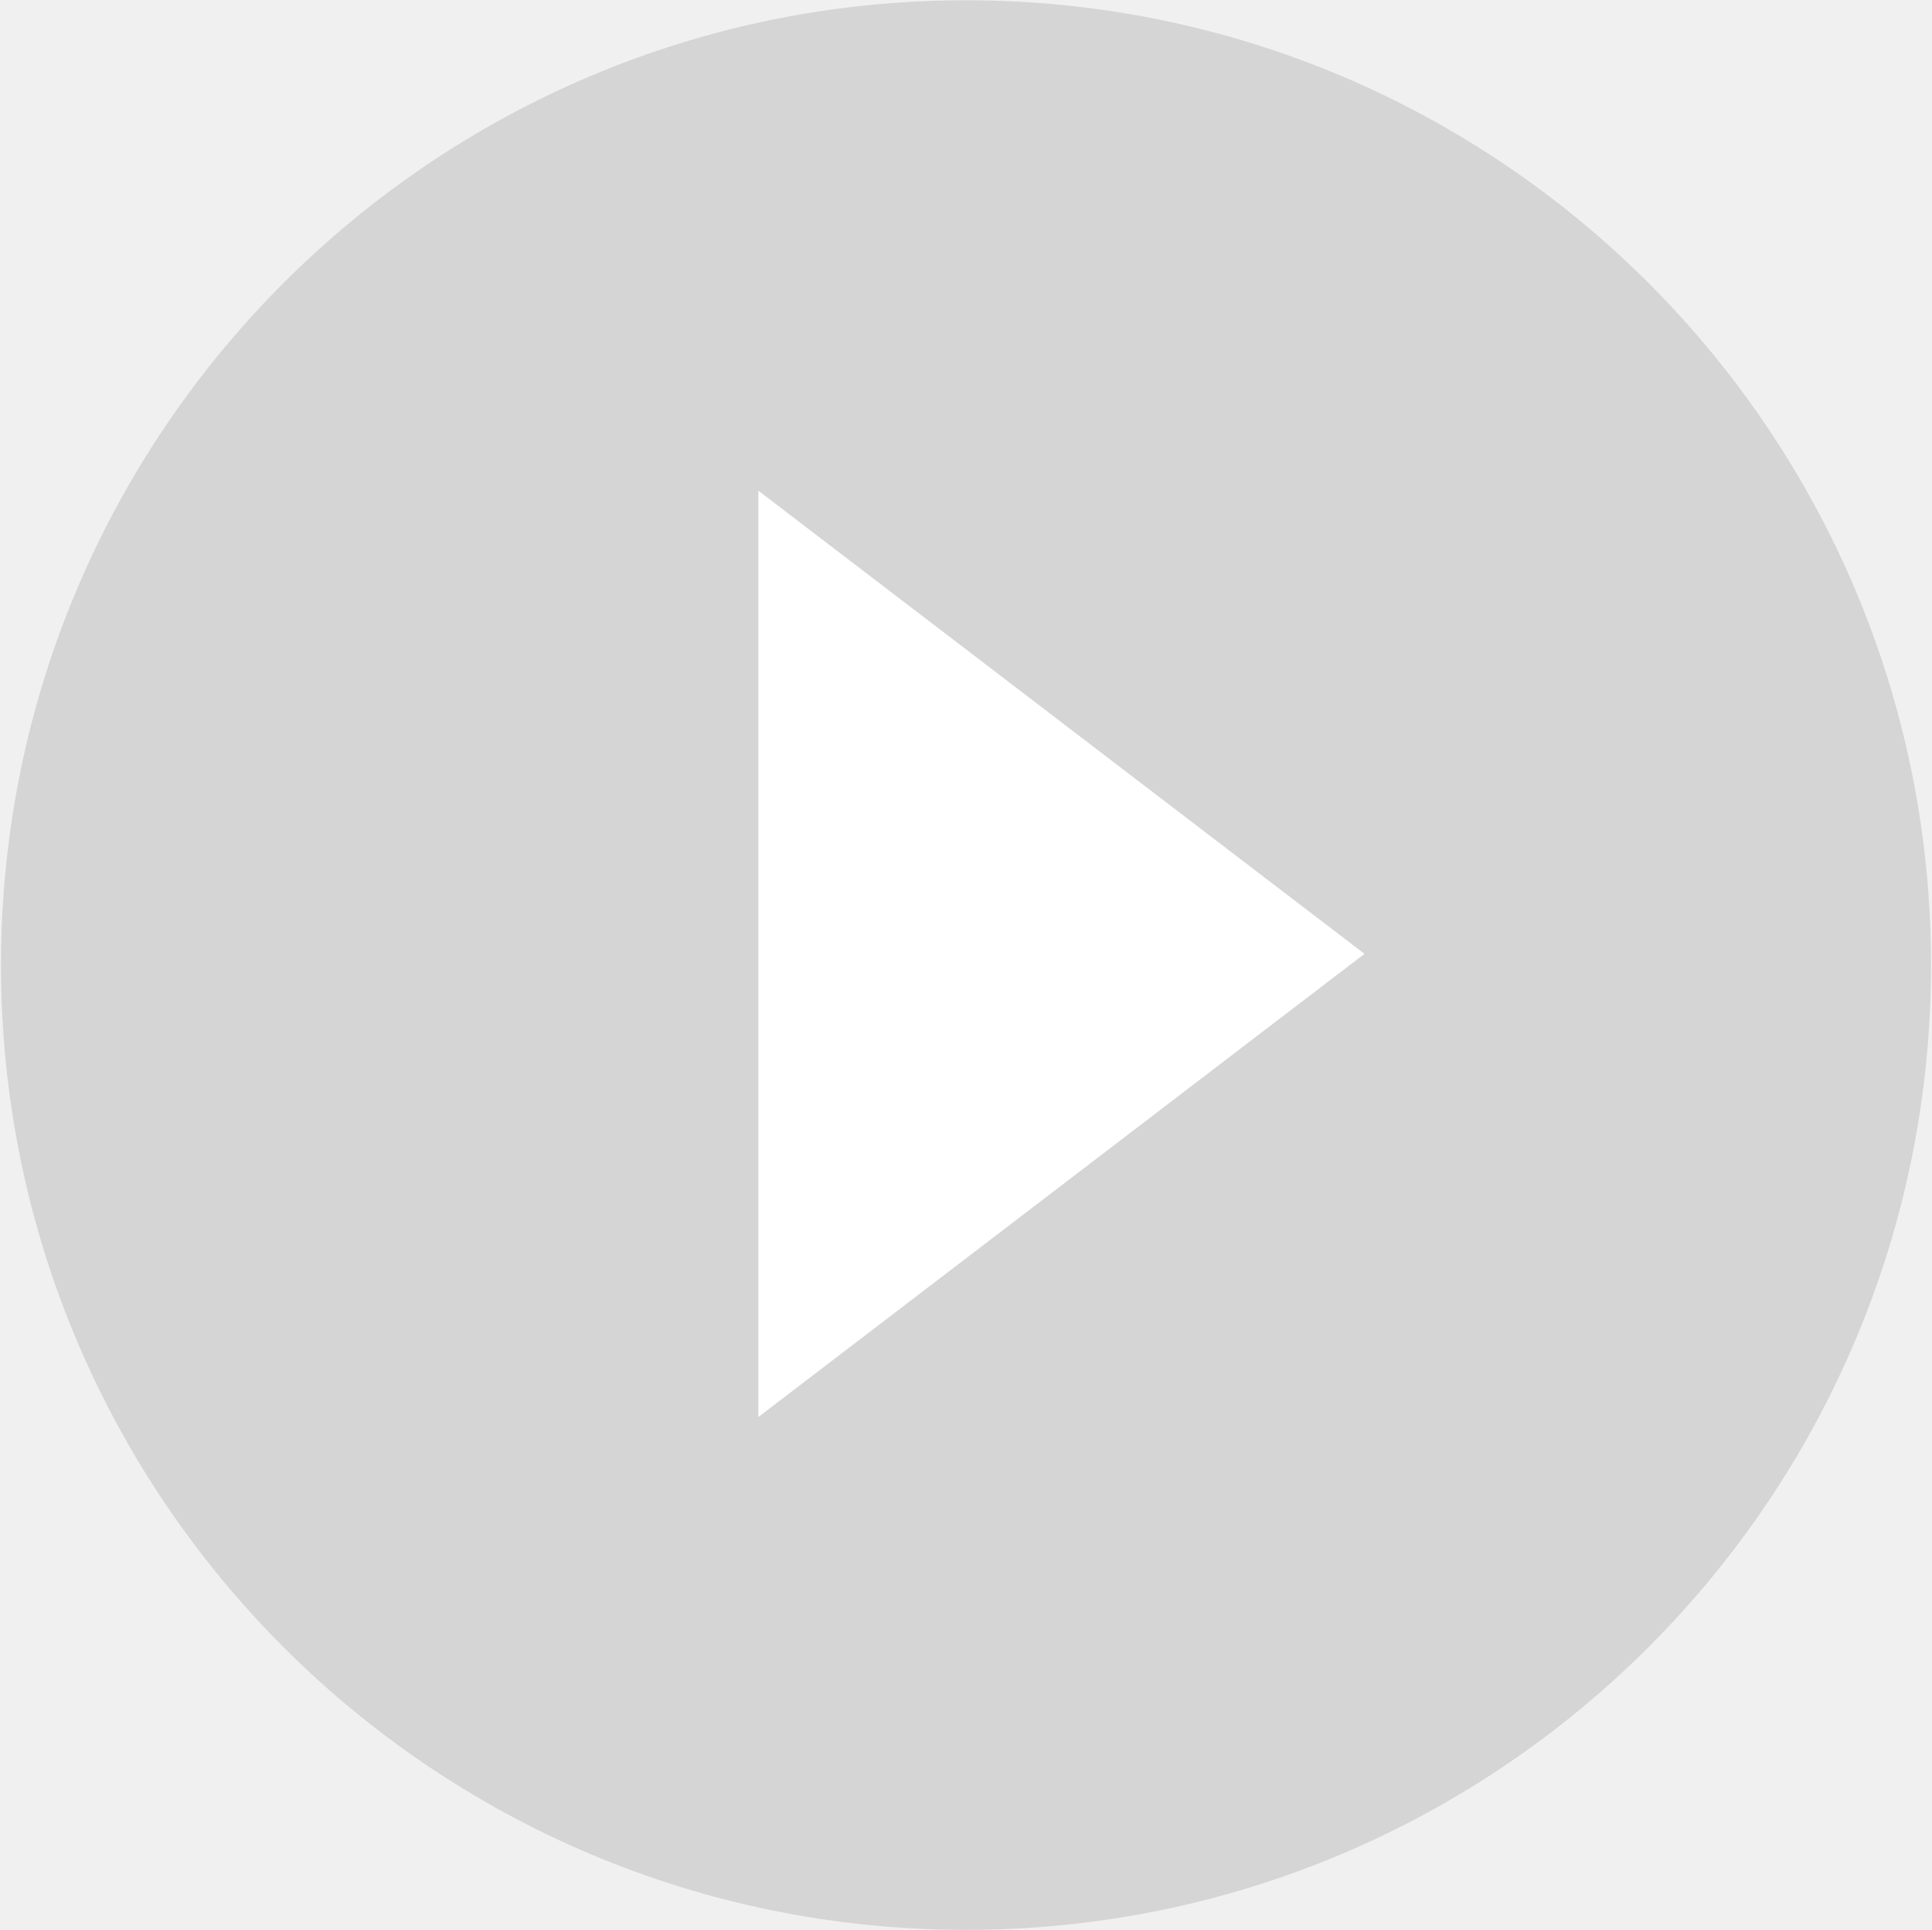
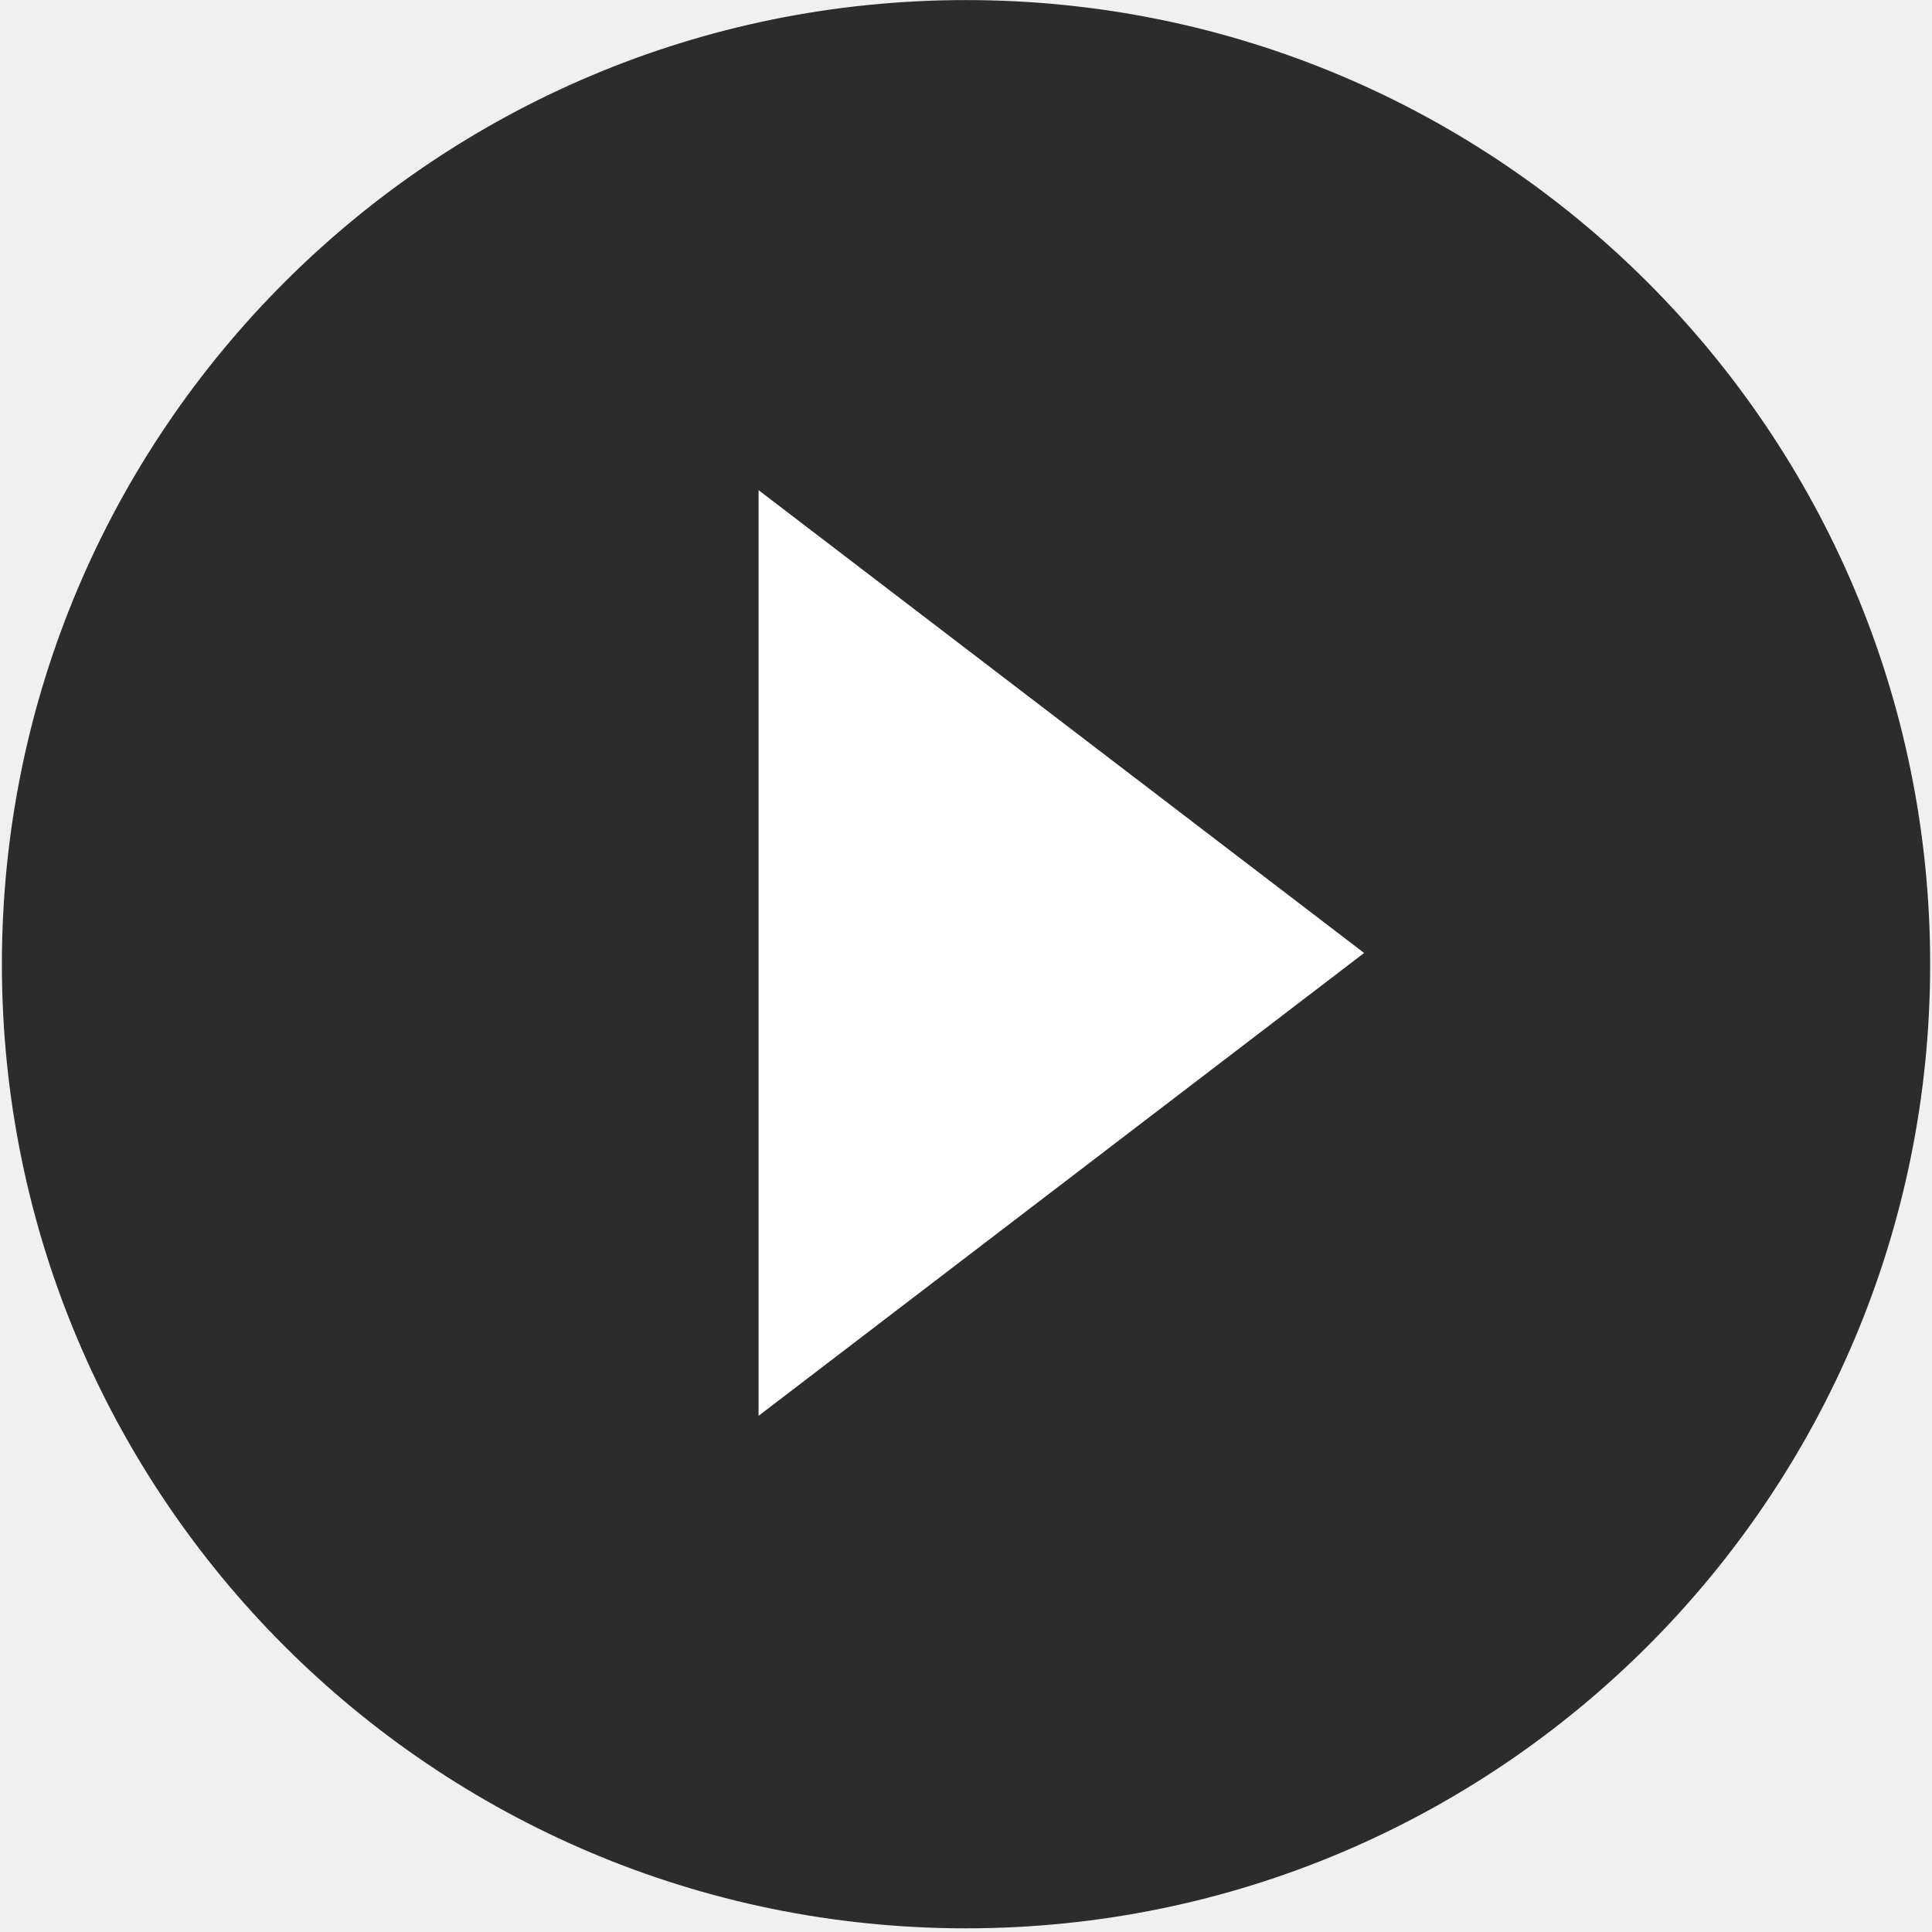
- <svg xmlns="http://www.w3.org/2000/svg" width="1199" height="1198" viewBox="0 0 1199 1198" fill="none">
-   <circle cx="599.506" cy="599.064" r="598.894" fill="#CACACA" fill-opacity="0.7" />
-   <path d="M470.643 304.604L846.802 592.101L470.643 879.598V304.604Z" fill="white" />
+ <svg xmlns="http://www.w3.org/2000/svg" width="467" height="467" viewBox="0 0 467 467" fill="none">
+   <circle cx="233.506" cy="233.065" r="233.048" fill="#2C2C2C" />
+   <path d="M183.361 118.48L329.736 230.354L183.361 342.228V118.48Z" fill="white" />
</svg>
